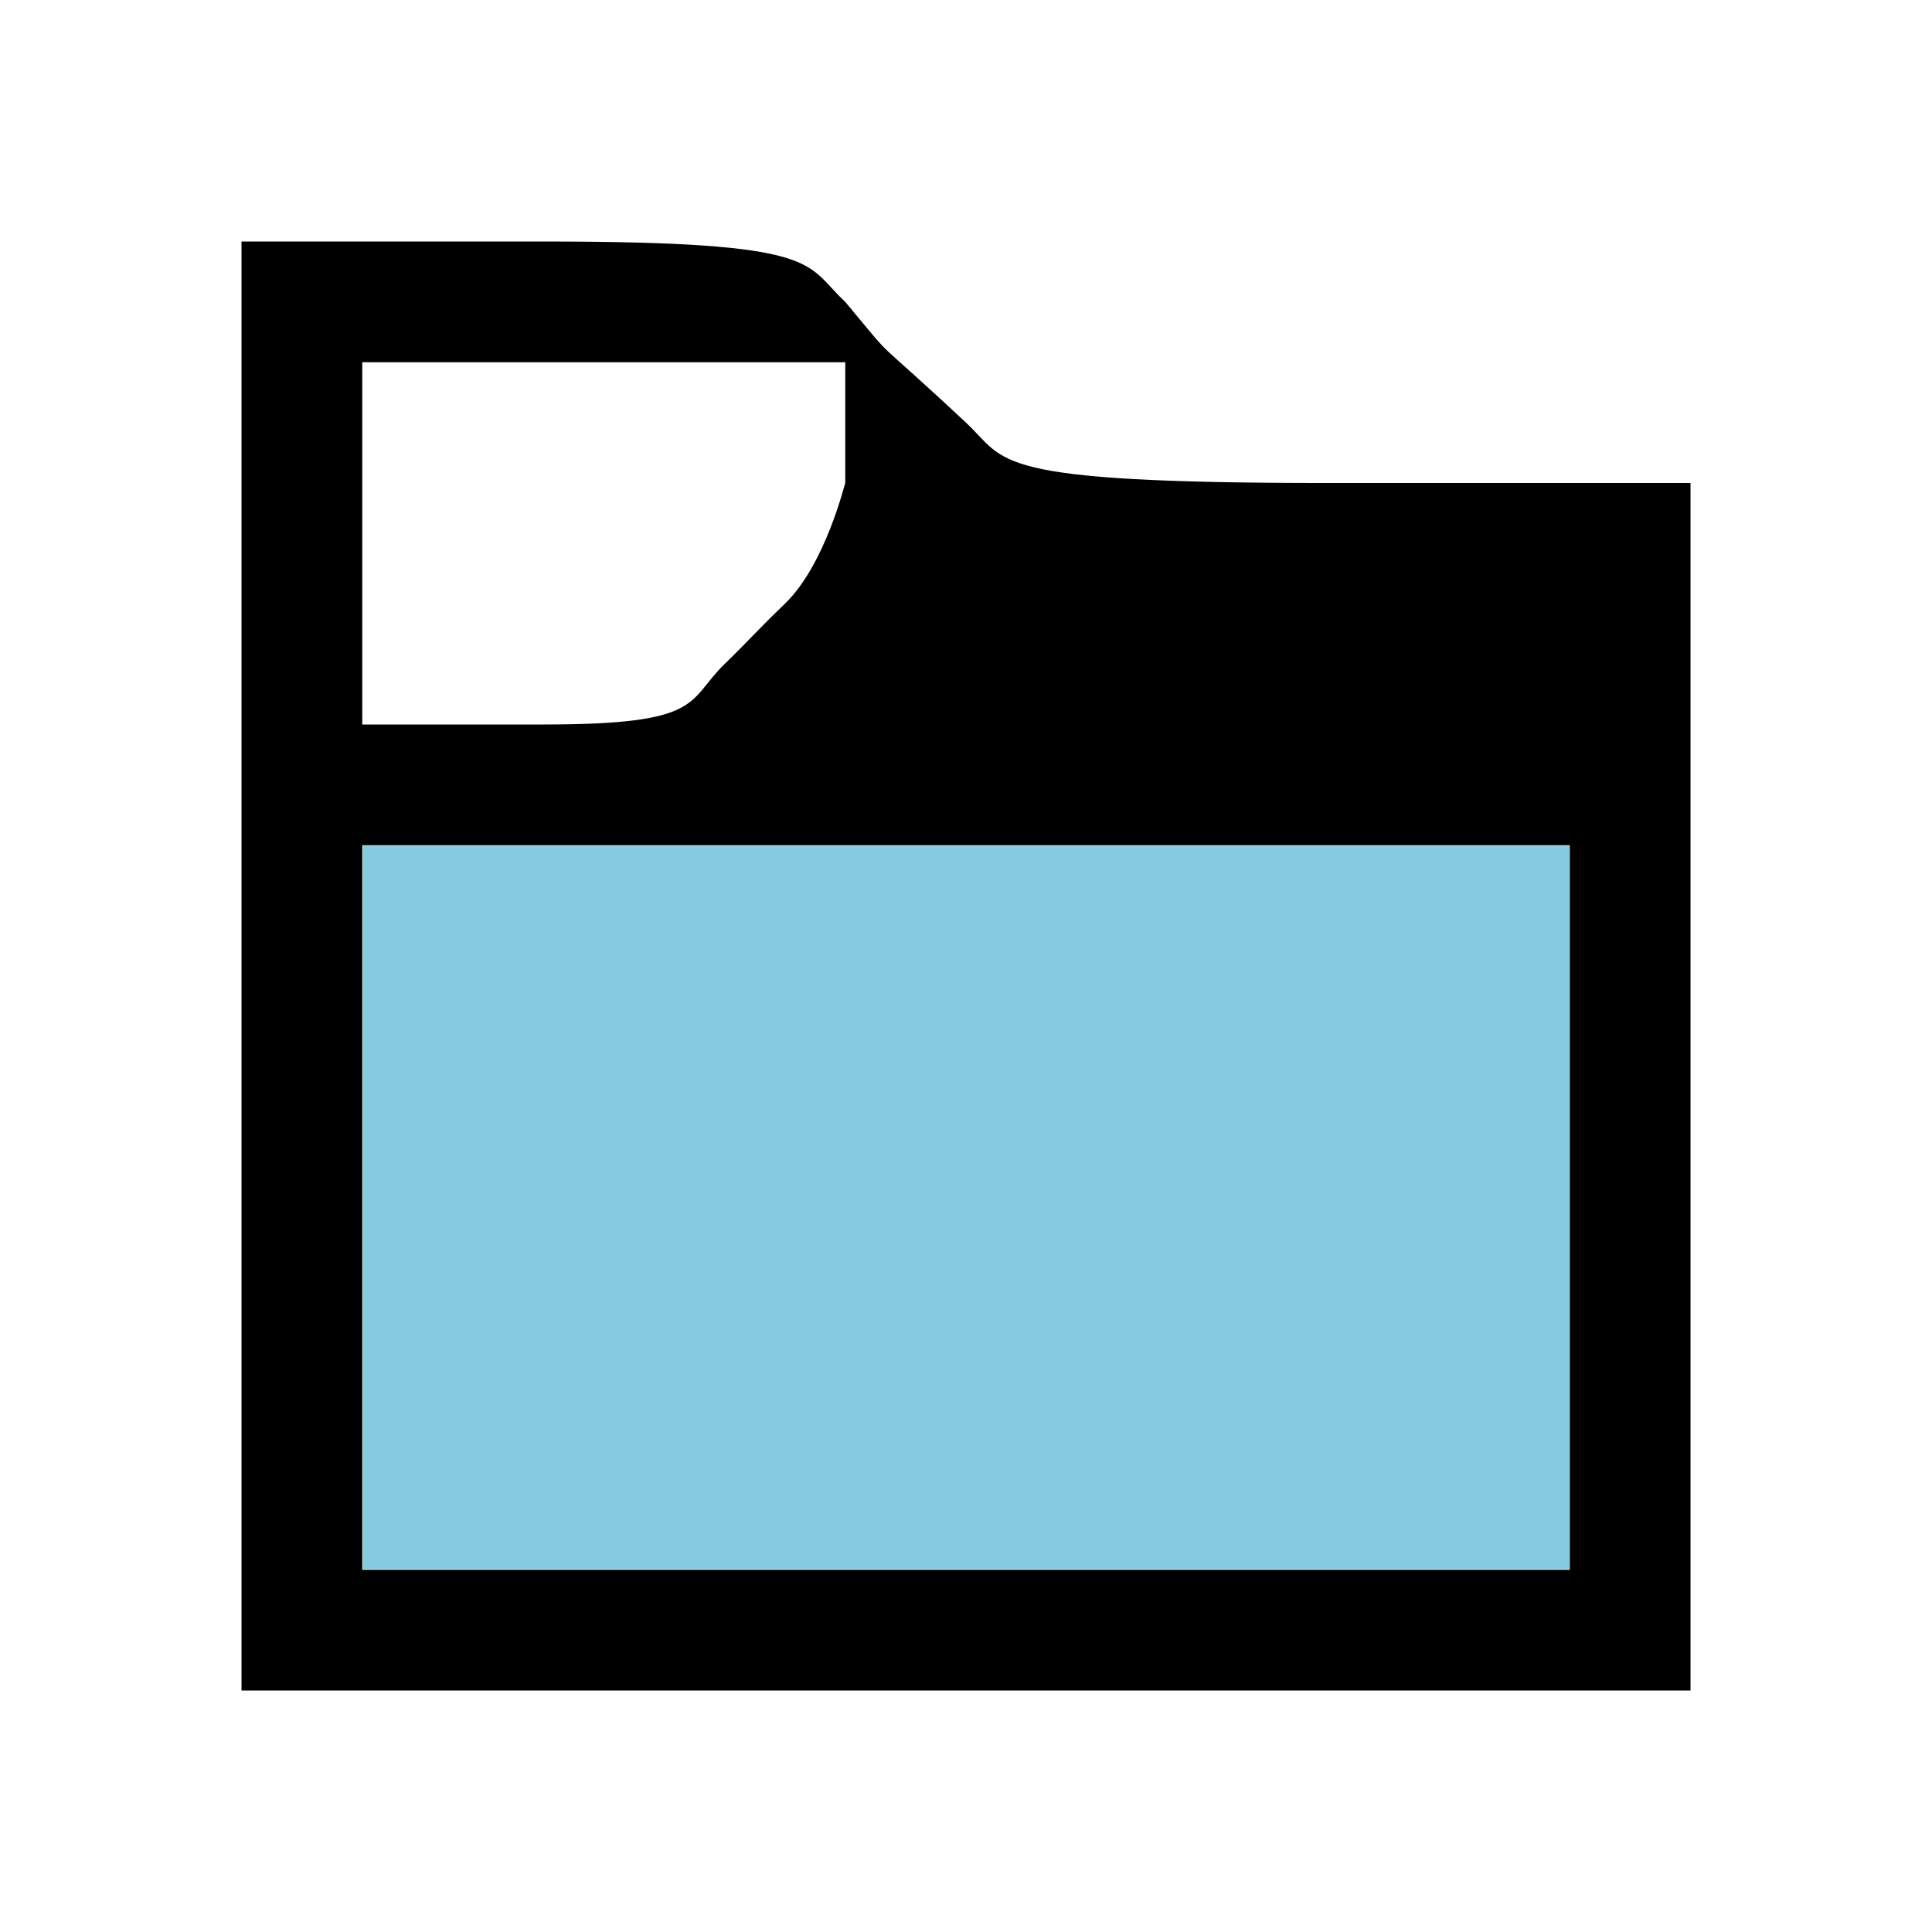
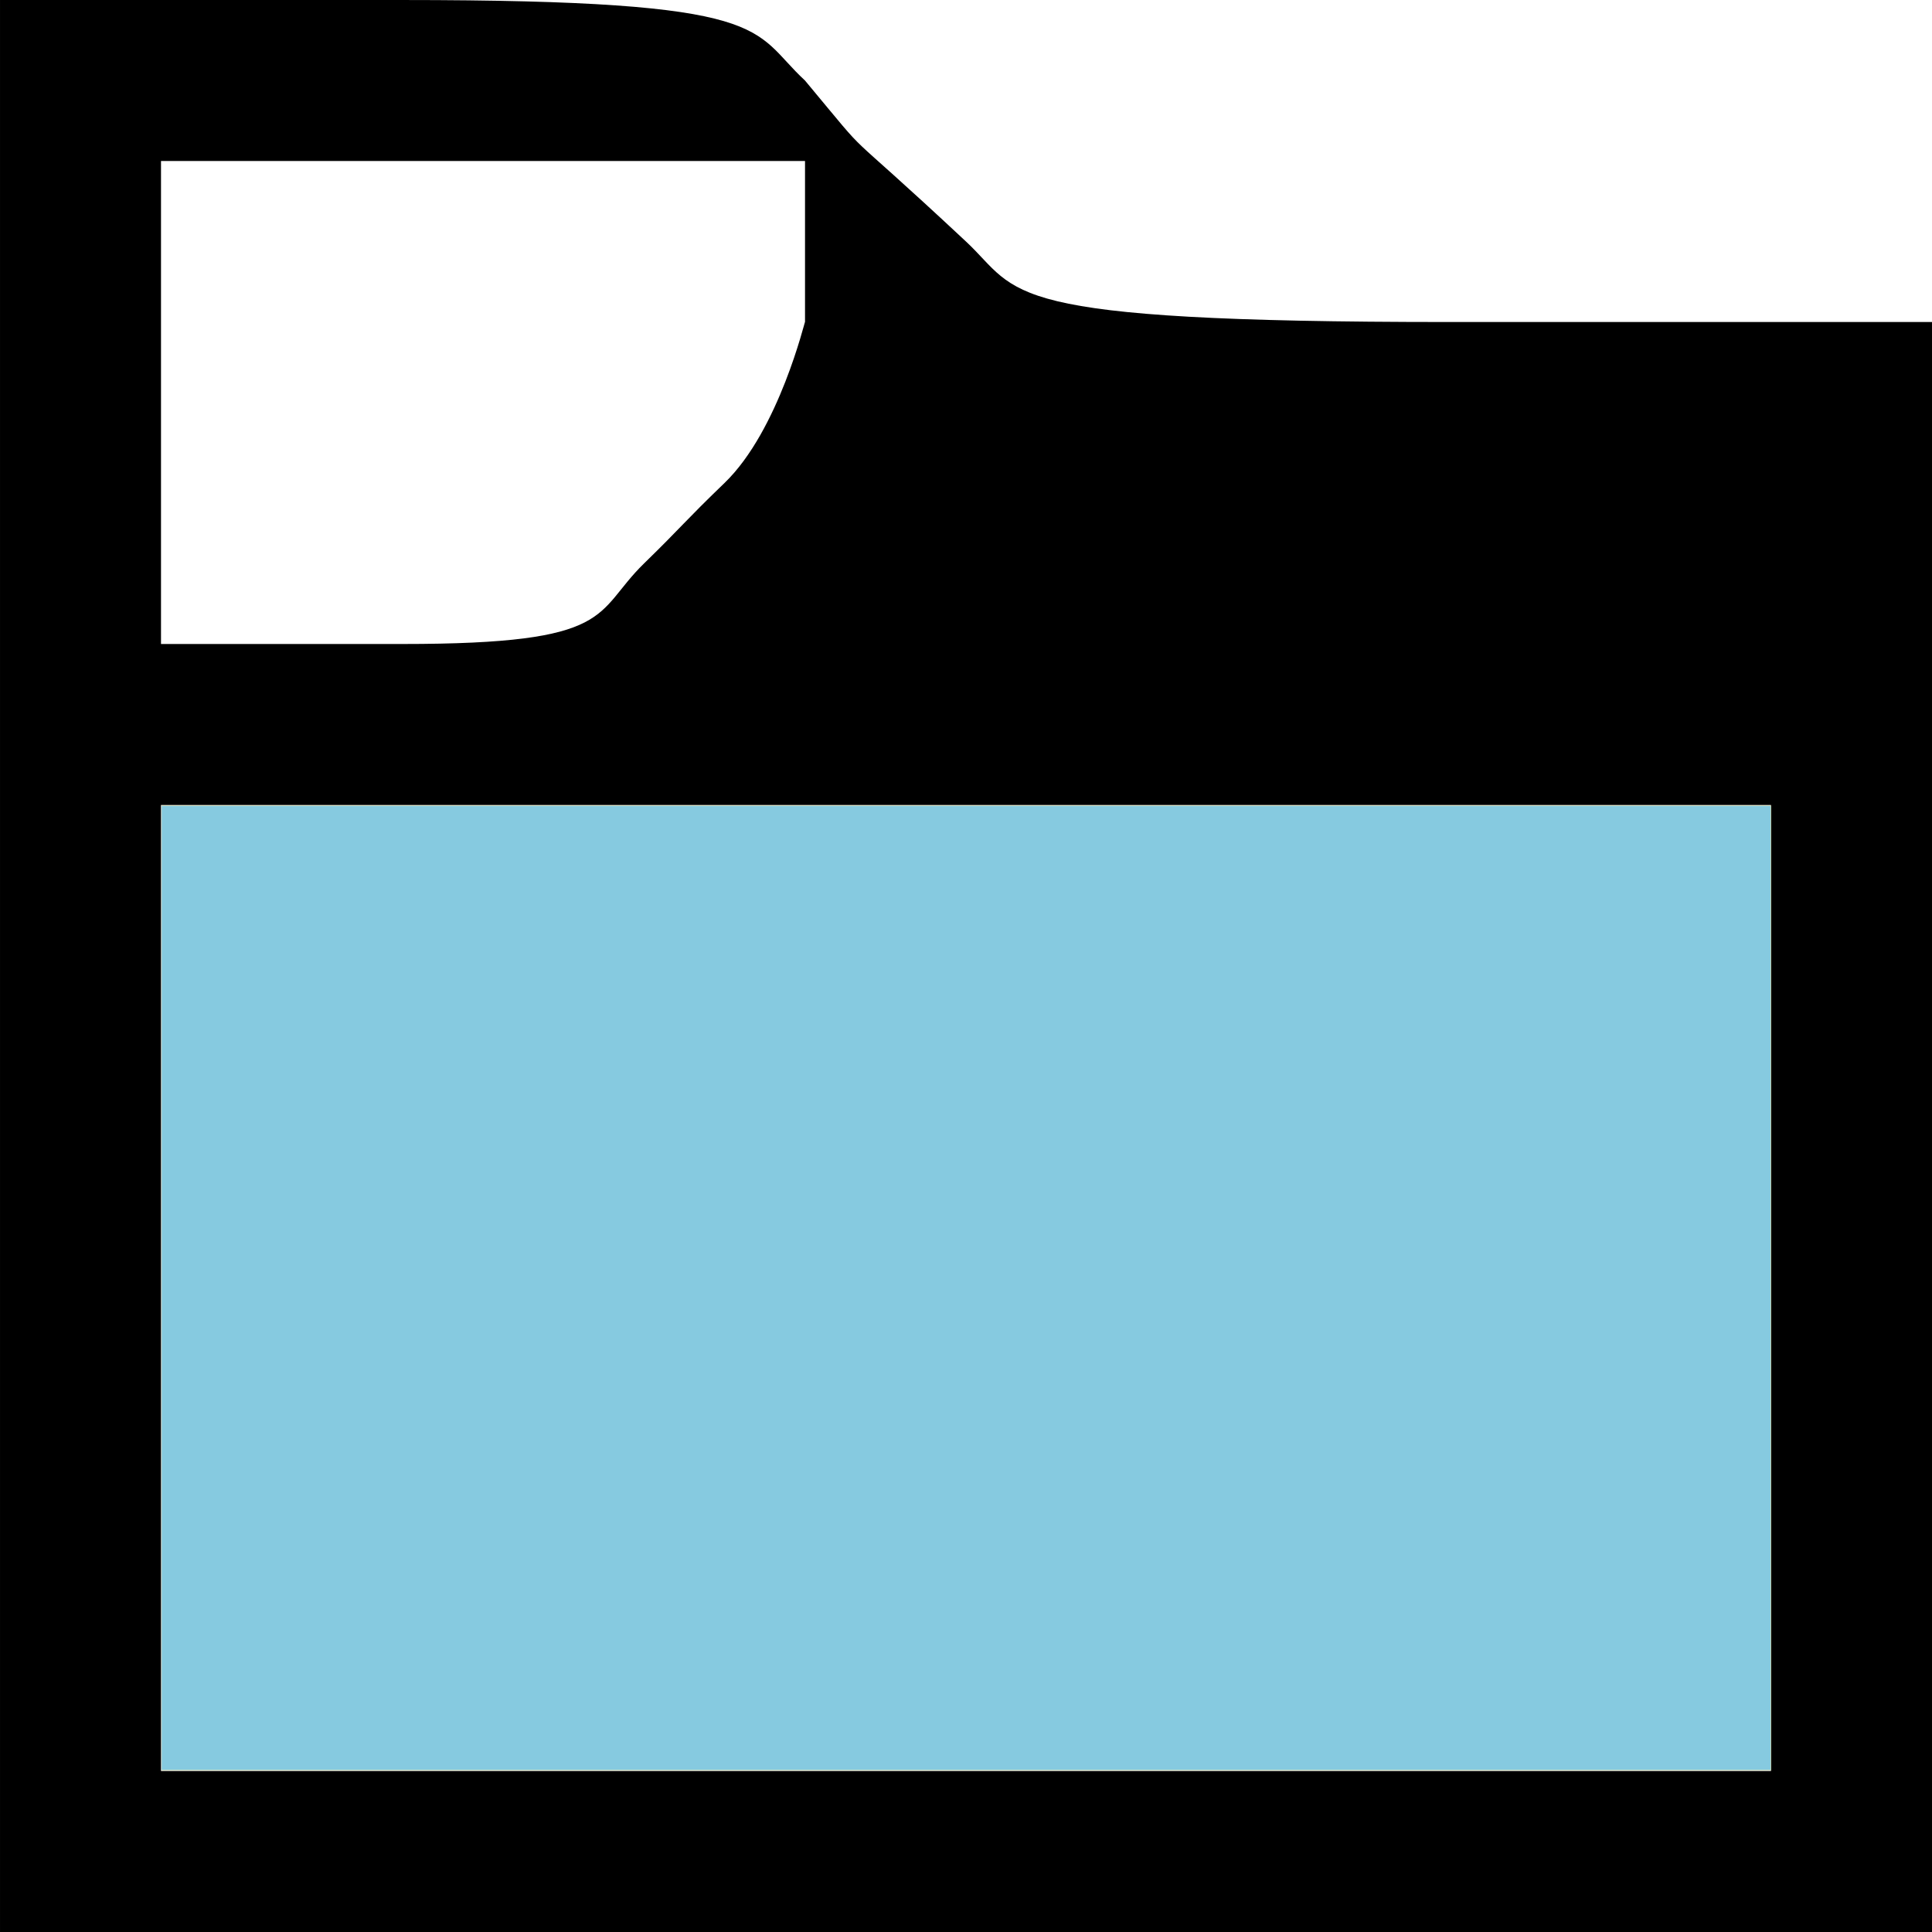
- <svg xmlns="http://www.w3.org/2000/svg" version="1.1" id="svg1" width="85.333" height="85.333" viewBox="0 0 85.333 85.333">
+ <svg xmlns="http://www.w3.org/2000/svg" version="1.1" id="svg1" width="64" height="64" viewBox="0 0 64 64">
  <defs id="defs1" />
-   <g id="g1">
+   <g id="g1" transform="translate(-10.66667,-10.66667)">
    <path style="fill:#000000" d="M 10.667,42.667 V 10.667 h 13.333 c 12.444,0 11.505,0.978 13.333,2.667 2.472,2.966 0.814,1.112 5.333,5.333 1.841,1.719 0.889,2.667 16,2.667 H 74.667 V 48 74.667 H 42.667 10.667 Z M 69.333,53.333 V 37.333 H 42.667 16 v 16 16 H 42.667 69.333 Z M 32,29.333 c 1.273,-1.241 1.324,-1.373 2.667,-2.667 1.813,-1.747 2.667,-5.408 2.667,-5.333 V 16 H 26.667 16 v 8 8 h 8 c 7.111,0 6.305,-1.015 8,-2.667 z" id="path1" />
    <path style="fill:#ffd42a;stroke-width:0.051" d="M 16.022,53.33 V 37.359 h 26.652 26.652 V 53.33 69.301 H 42.674 16.022 Z" id="path2" />
    <path style="fill:#ffeeaa;stroke-width:0.051" d="M 16.022,53.33 V 37.359 h 26.652 26.652 V 53.33 69.301 H 42.674 16.022 Z" id="path3" />
-     <path style="fill:#86cae0;stroke-width:0.051;fill-opacity:1" d="M 16.022,53.33 V 37.359 h 26.652 26.652 V 53.33 69.301 H 42.674 16.022 Z" id="path4" />
+     <path style="fill:#86cae0;fill-opacity:1;stroke-width:0.051" d="M 16.022,53.33 V 37.359 h 26.652 26.652 V 53.33 69.301 H 42.674 16.022 Z" id="path4" />
  </g>
</svg>
